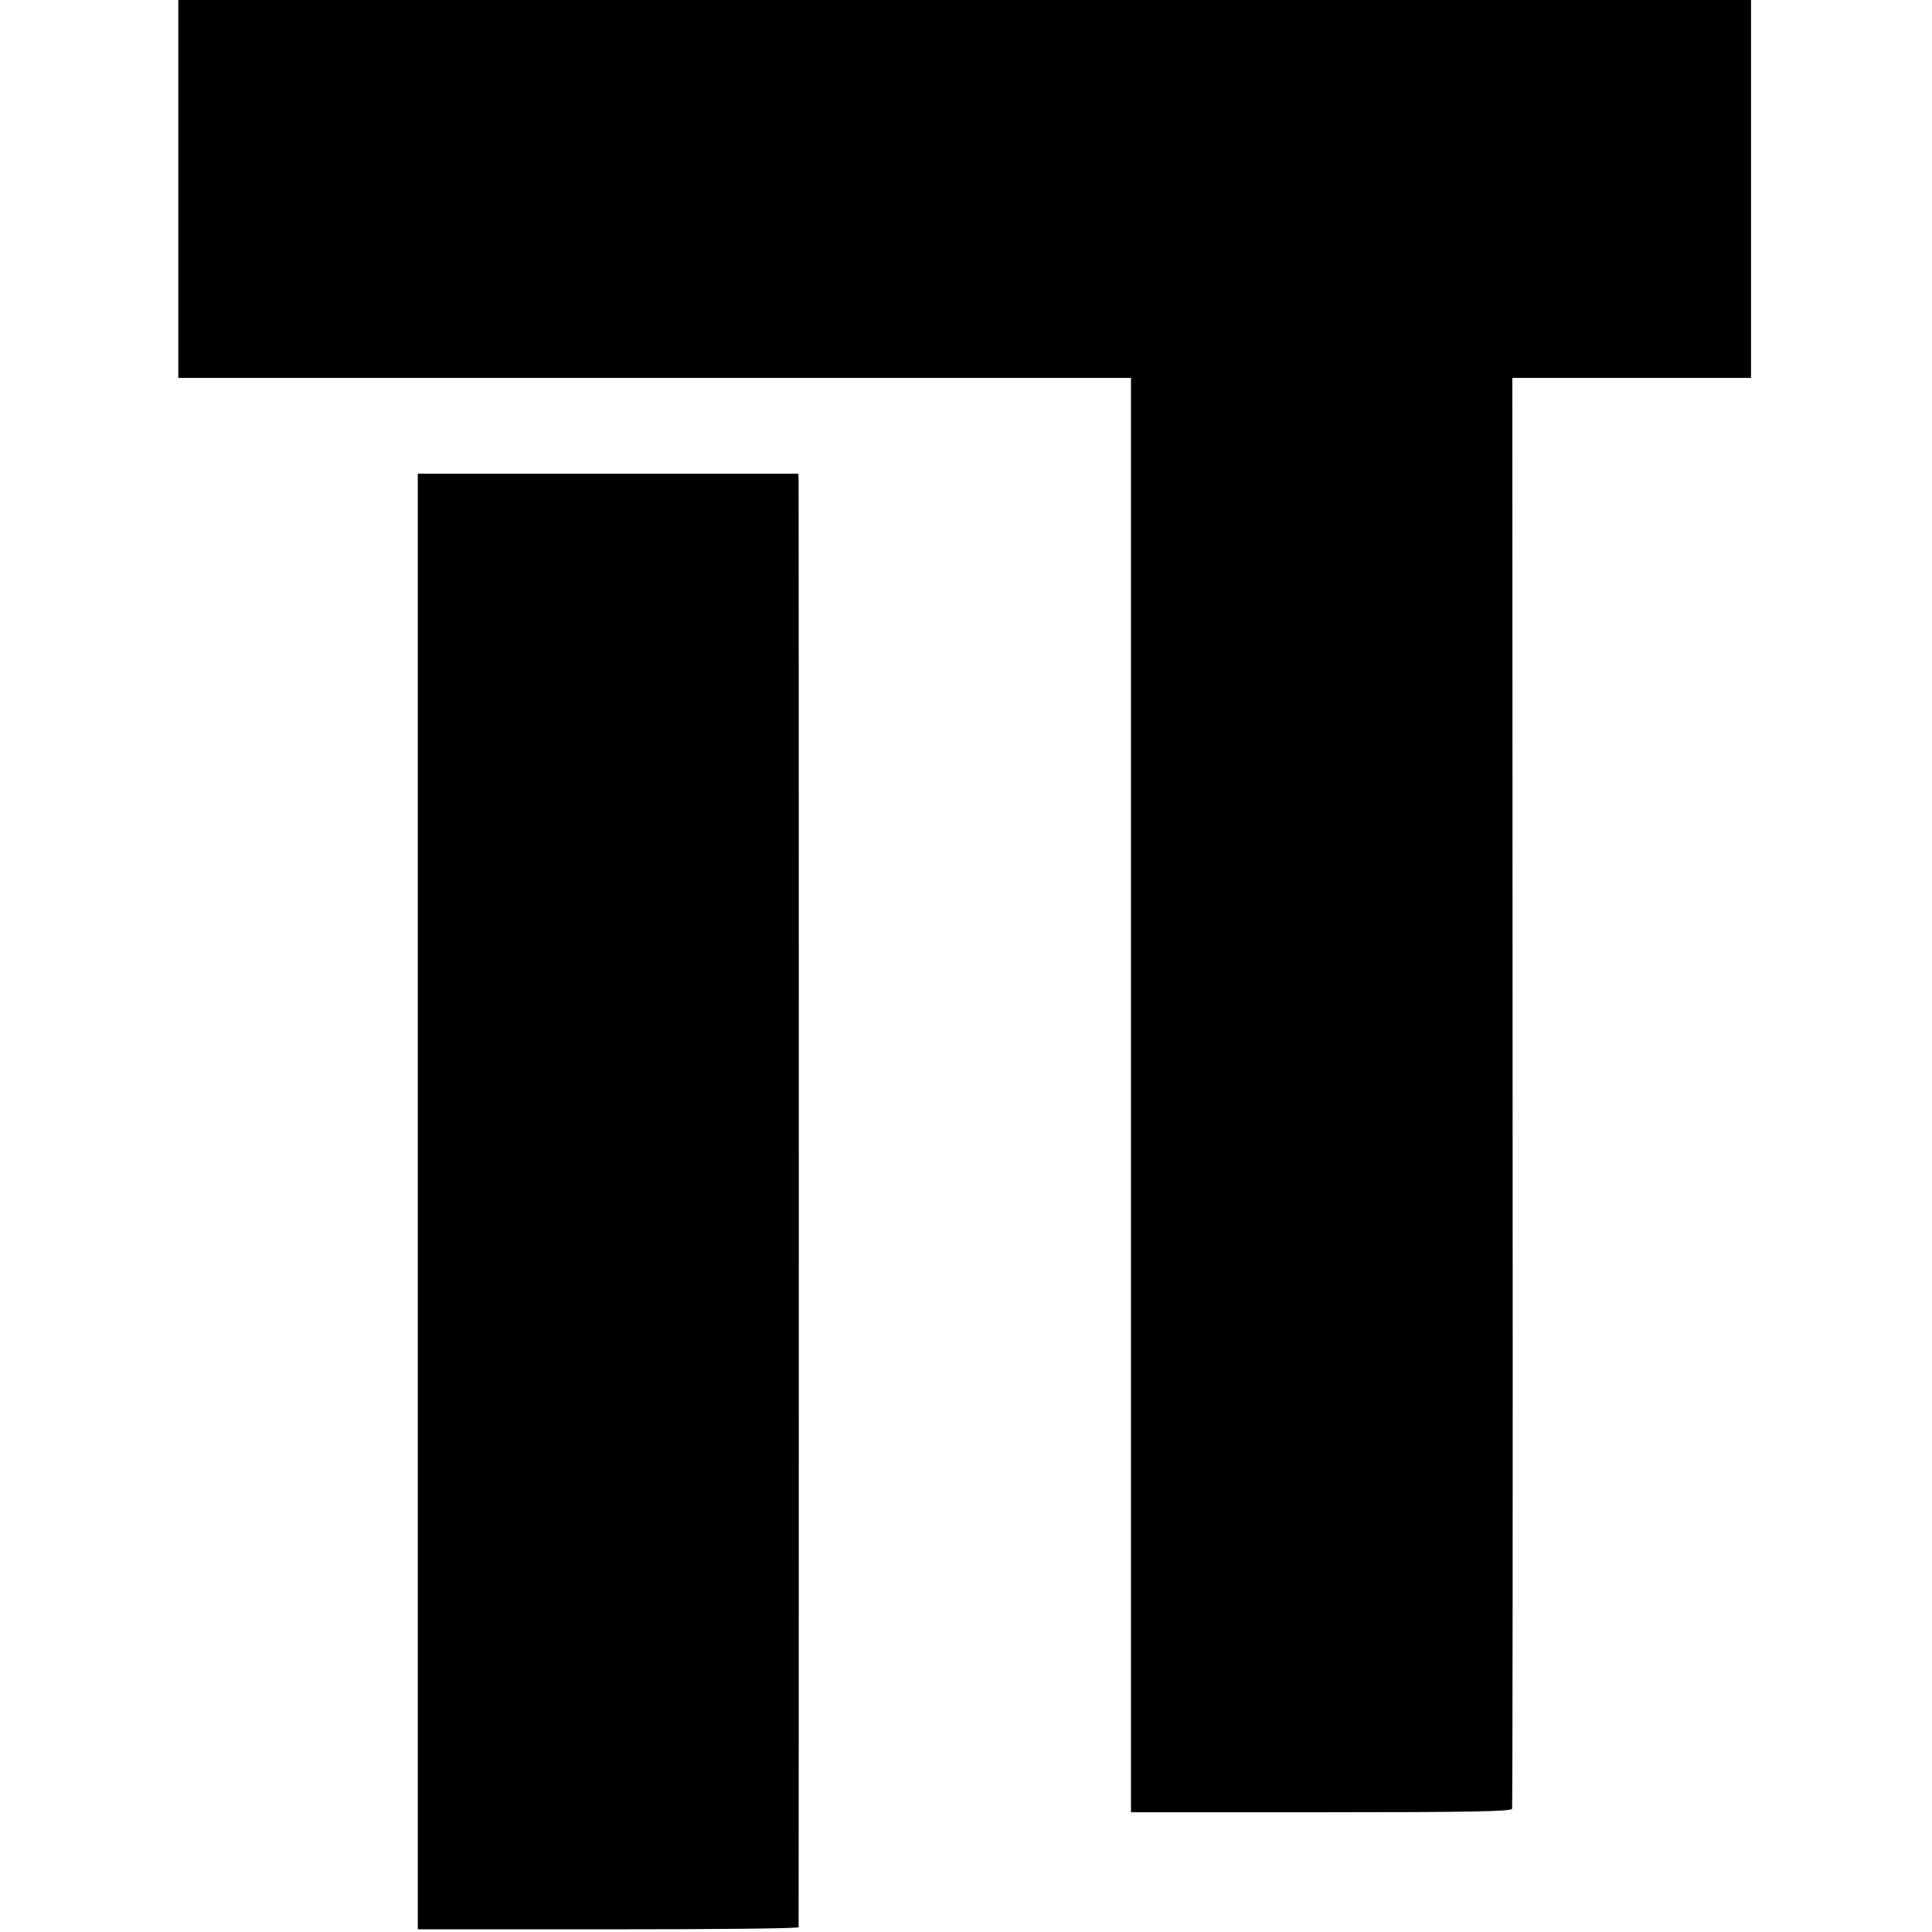
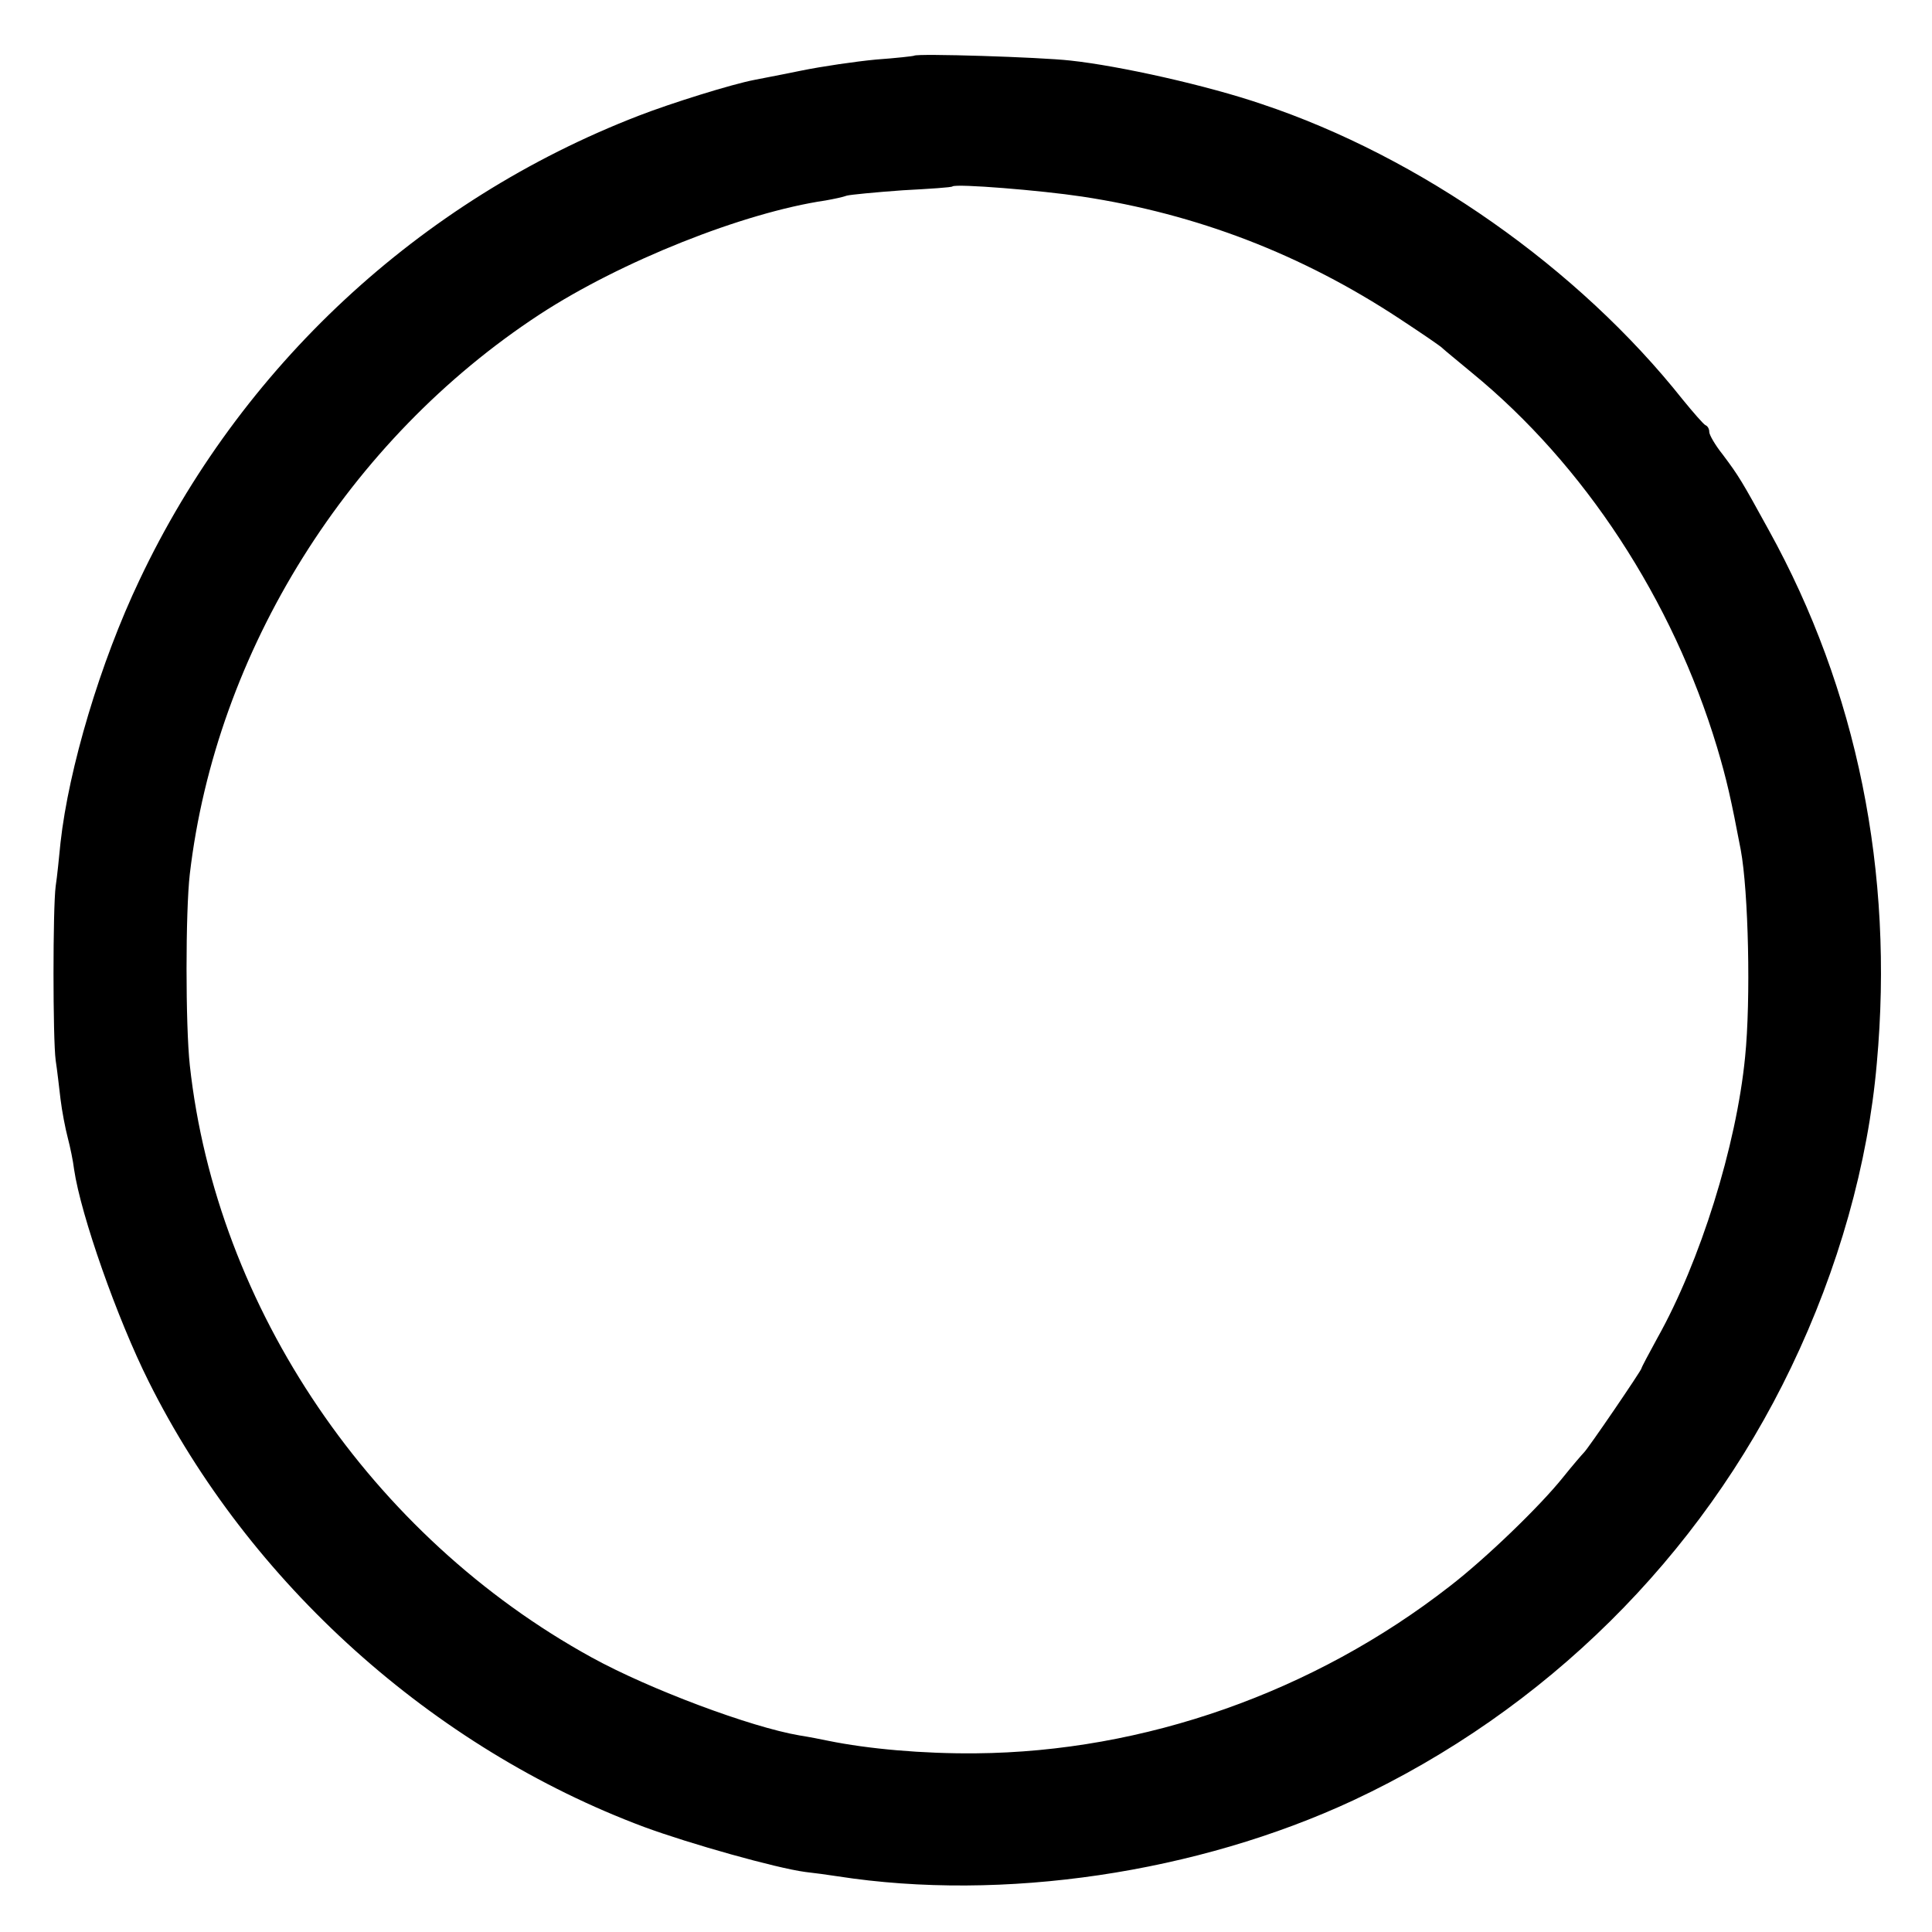
- <svg xmlns="http://www.w3.org/2000/svg" version="1.0" width="726pt" height="726pt" viewBox="0 0 726 726" preserveAspectRatio="xMidYMid meet">
-   <g transform="translate(0,726) scale(0.1,-0.1)" fill="#000000" stroke="none">
-     <path d="M670 6550 l0 -710 1790 0 1790 0 0 -2695 0 -2695 714 0 c562 0 715 3 718 13 2 6 3 1219 2 2695 l-1 2682 449 0 448 0 0 710 0 710 -2955 0 -2955 0 0 -710z" />
-     <path d="M1570 2745 l0 -2735 715 0 c393 0 715 3 716 8 1 9 1 5410 0 5440 l-1 22 -715 0 -715 0 0 -2735z" />
+ <svg xmlns="http://www.w3.org/2000/svg" version="1.0" width="399pt" height="399pt" viewBox="0 0 399 399" preserveAspectRatio="xMidYMid meet">
+   <g transform="translate(0,399) scale(0.1,-0.1)" fill="#000000" stroke="none">
+     <path d="M1888 3875 c-2 -1 -37 -5 -79 -8 -42 -4 -111 -14 -155 -23 -43 -9 -87 -17 -96 -19 -47 -9 -172 -48 -239 -74 -453 -175 -823 -519 -1031 -959 -81 -170 -146 -389 -163 -542 -3 -30 -7 -71 -10 -90 -6 -46 -6 -315 0 -360 3 -19 7 -55 10 -80 3 -25 10 -61 15 -80 5 -19 11 -48 13 -65 14 -95 89 -308 154 -438 208 -417 587 -757 1023 -920 95 -35 273 -85 333 -93 18 -2 48 -6 67 -9 341 -53 743 7 1065 157 397 186 716 502 904 894 98 204 159 421 177 628 36 395 -41 772 -223 1101 -56 102 -62 112 -95 156 -16 20 -28 41 -28 47 0 6 -3 12 -8 14 -4 2 -25 26 -47 53 -215 271 -542 501 -869 610 -111 38 -293 79 -396 90 -62 7 -316 15 -322 10z m347 -291 c237 -36 453 -119 655 -252 47 -31 87 -58 90 -62 3 -3 30 -25 60 -50 232 -190 414 -468 506 -773 20 -67 29 -107 49 -212 16 -86 21 -310 9 -428 -18 -184 -93 -423 -181 -580 -18 -33 -33 -61 -33 -63 0 -4 -111 -167 -119 -174 -3 -3 -23 -26 -43 -51 -48 -60 -160 -168 -234 -225 -281 -219 -631 -342 -979 -345 -109 -1 -222 9 -305 26 -14 3 -40 8 -59 11 -100 17 -309 95 -429 161 -455 250 -775 721 -830 1223 -9 83 -9 317 0 395 54 460 327 897 723 1156 167 109 420 210 590 235 17 3 36 7 44 10 8 2 59 7 115 11 56 3 102 6 103 8 8 6 182 -8 268 -21z" />
  </g>
</svg>
